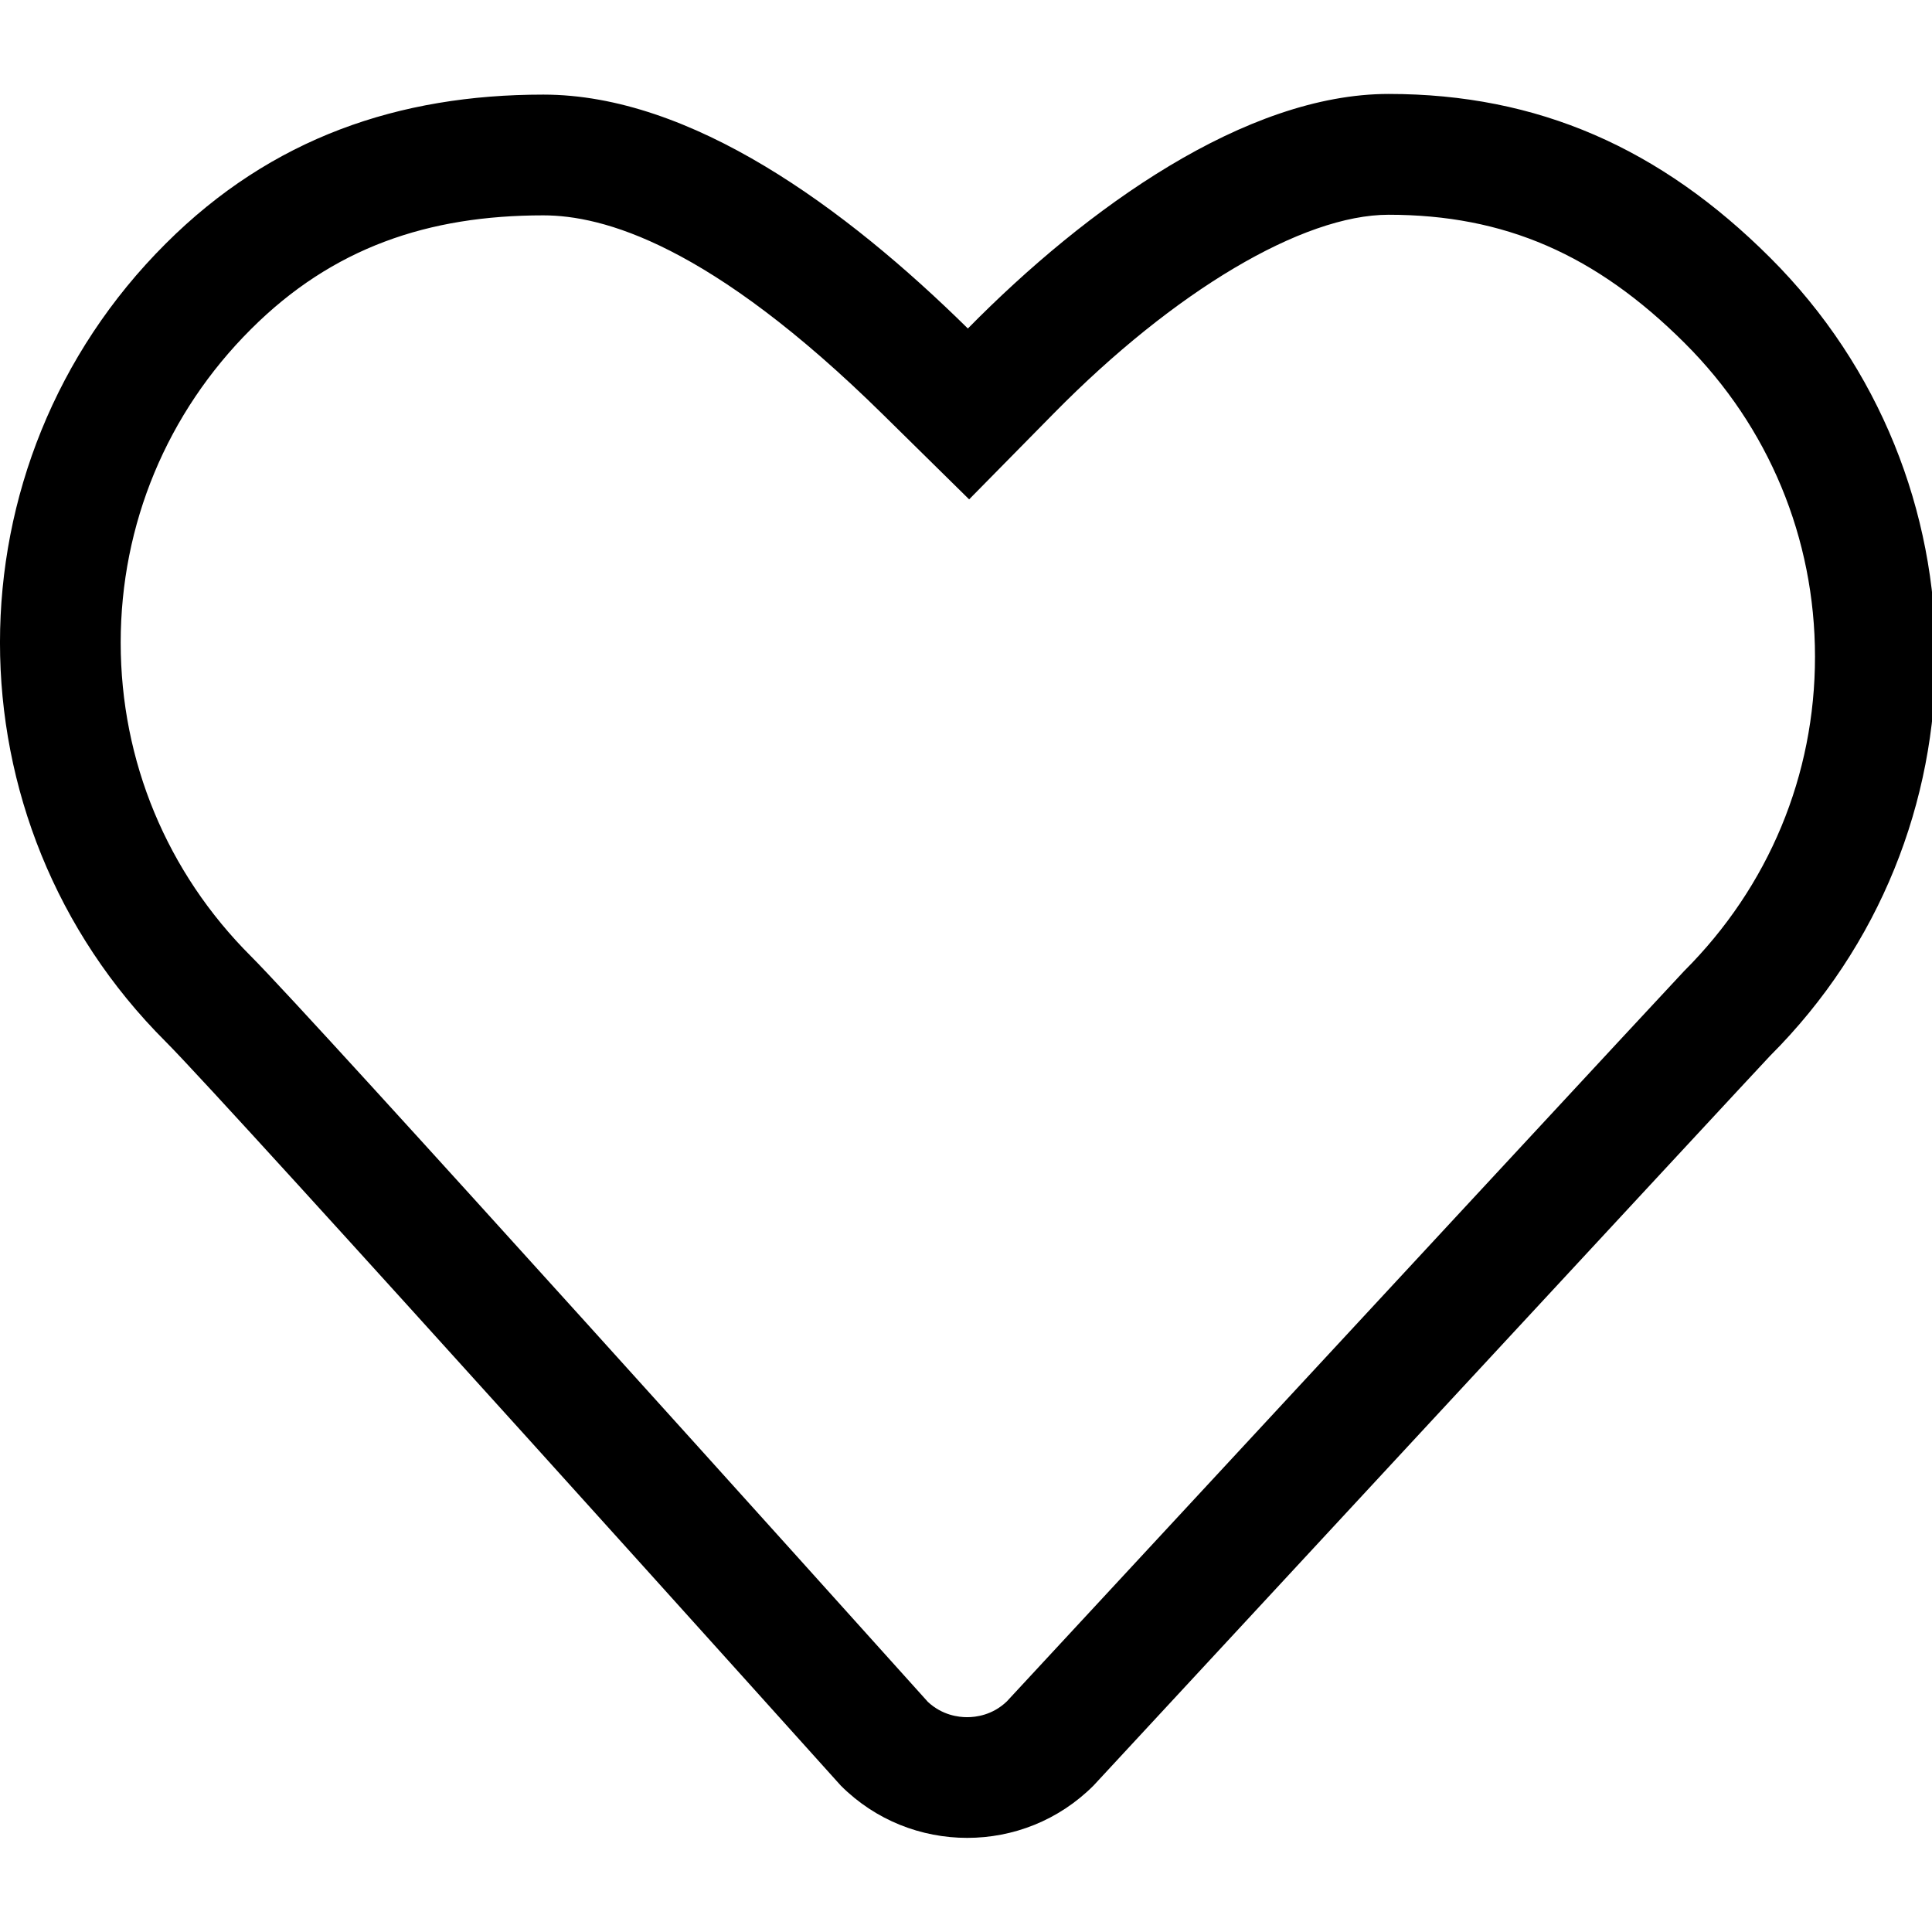
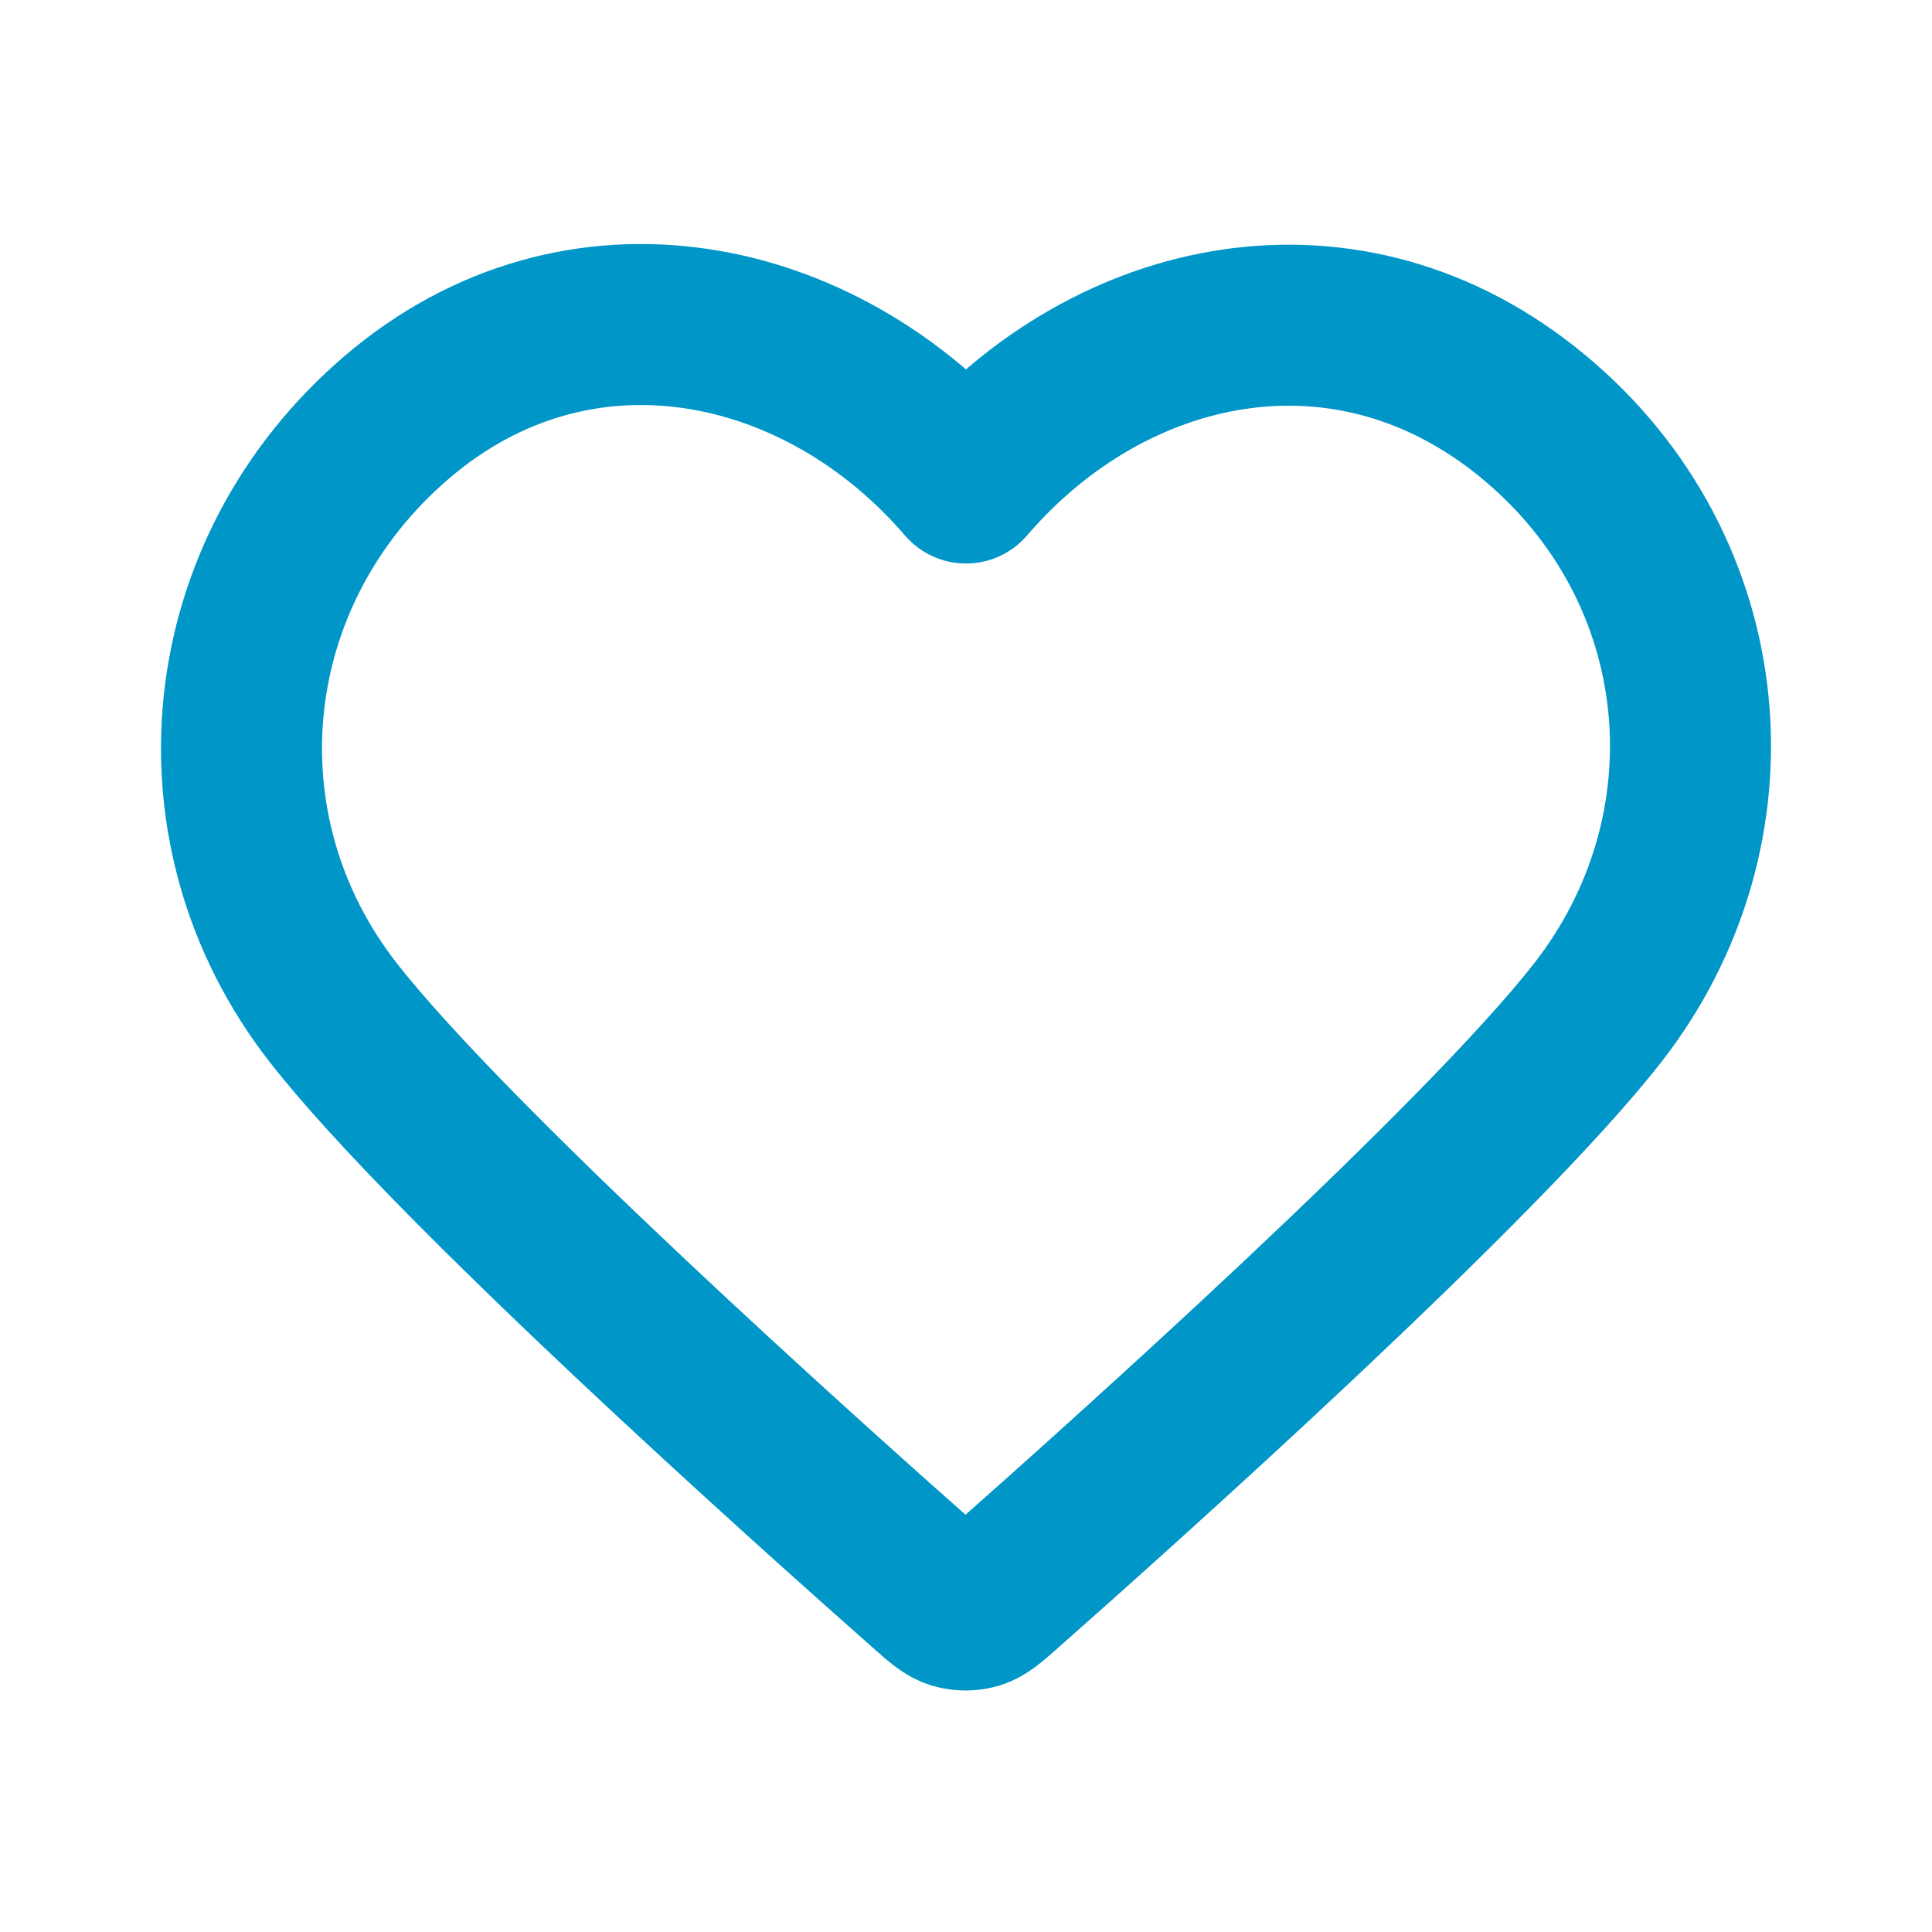
- <svg xmlns="http://www.w3.org/2000/svg" fill="#000000" width="800px" height="800px" viewBox="0 0 32 32" version="1.1">
-   <path d="M8.999 3.567c0.98 0 2.753 0.469 5.628 3.301l1.425 1.403 1.404-1.426c1.996-2.028 4.12-3.288 5.543-3.288 1.919 0 3.432 0.656 4.907 2.128 1.39 1.386 2.156 3.23 2.156 5.191 0.001 1.962-0.764 3.807-2.169 5.209-0.114 0.116-6.156 6.634-11.218 12.097-0.238 0.227-0.511 0.26-0.656 0.26-0.143 0-0.412-0.032-0.65-0.253-1.233-1.372-10.174-11.313-11.213-12.351-1.391-1.388-2.157-3.233-2.157-5.194s0.766-3.804 2.158-5.192c1.353-1.352 2.937-1.885 4.842-1.885zM8.999 1.567c-2.392 0-4.5 0.715-6.255 2.469-3.659 3.649-3.659 9.566 0 13.217 1.045 1.045 11.183 12.323 11.183 12.323 0.578 0.578 1.336 0.865 2.093 0.865s1.512-0.287 2.091-0.865c0 0 11.090-11.97 11.208-12.089 3.657-3.652 3.657-9.57 0-13.219-1.816-1.813-3.845-2.712-6.319-2.712-2.364 0-5 1.885-6.969 3.885-2.031-2-4.585-3.874-7.031-3.874v0z" />
+ <svg xmlns="http://www.w3.org/2000/svg" width="800px" height="800px" viewBox="0 0 24 24" fill="none" stroke="#0096C7">
+   <g id="SVGRepo_bgCarrier" stroke-width="0" />
+   <g id="SVGRepo_tracerCarrier" stroke-linecap="round" stroke-linejoin="round" />
+   <g id="SVGRepo_iconCarrier">
+     <path fill-rule="evenodd" clip-rule="evenodd" d="M12 6C10.201 3.903 7.194 3.255 4.939 5.175C2.685 7.096 2.367 10.306 4.138 12.577C5.61 14.465 10.065 18.448 11.525 19.737C11.688 19.881 11.77 19.953 11.865 19.982C11.948 20.006 12.039 20.006 12.123 19.982C12.218 19.953 12.299 19.881 12.463 19.737C13.923 18.448 18.378 14.465 19.85 12.577C21.62 10.306 21.342 7.075 19.048 5.175C16.755 3.275 13.799 3.903 12 6Z" stroke="" stroke-width="2" stroke-linecap="round" stroke-linejoin="round" />
+   </g>
</svg>
